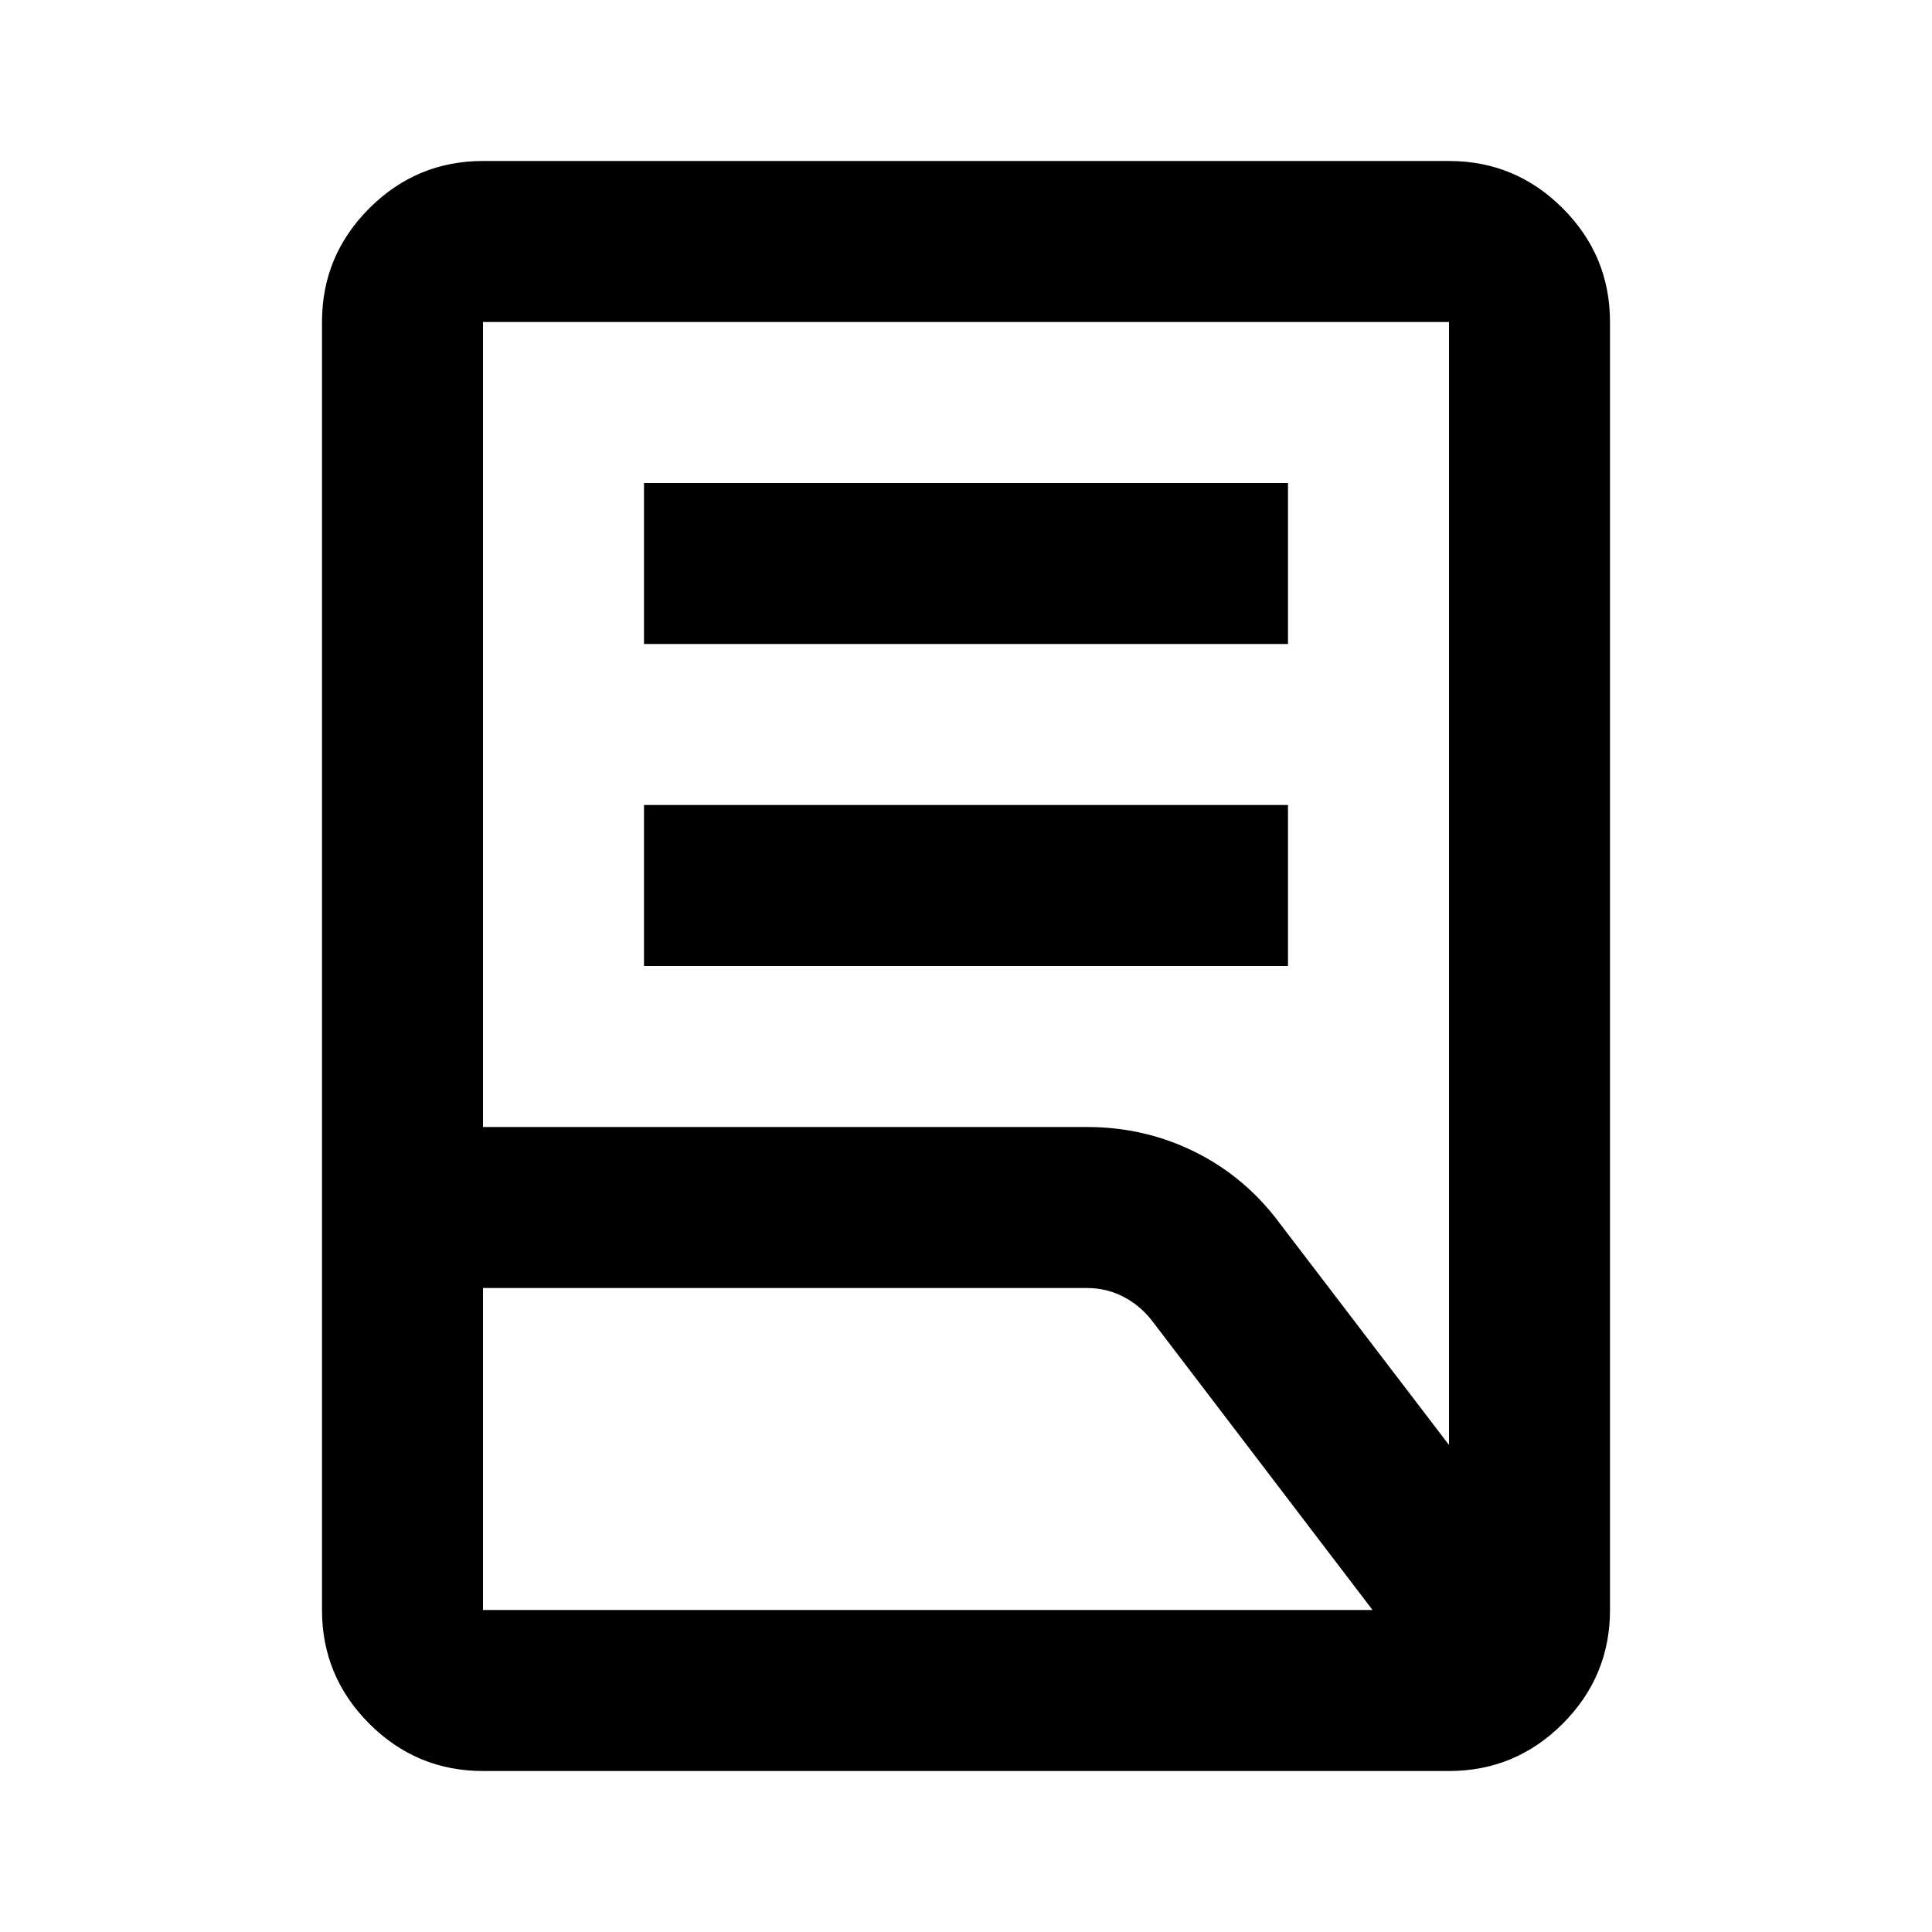
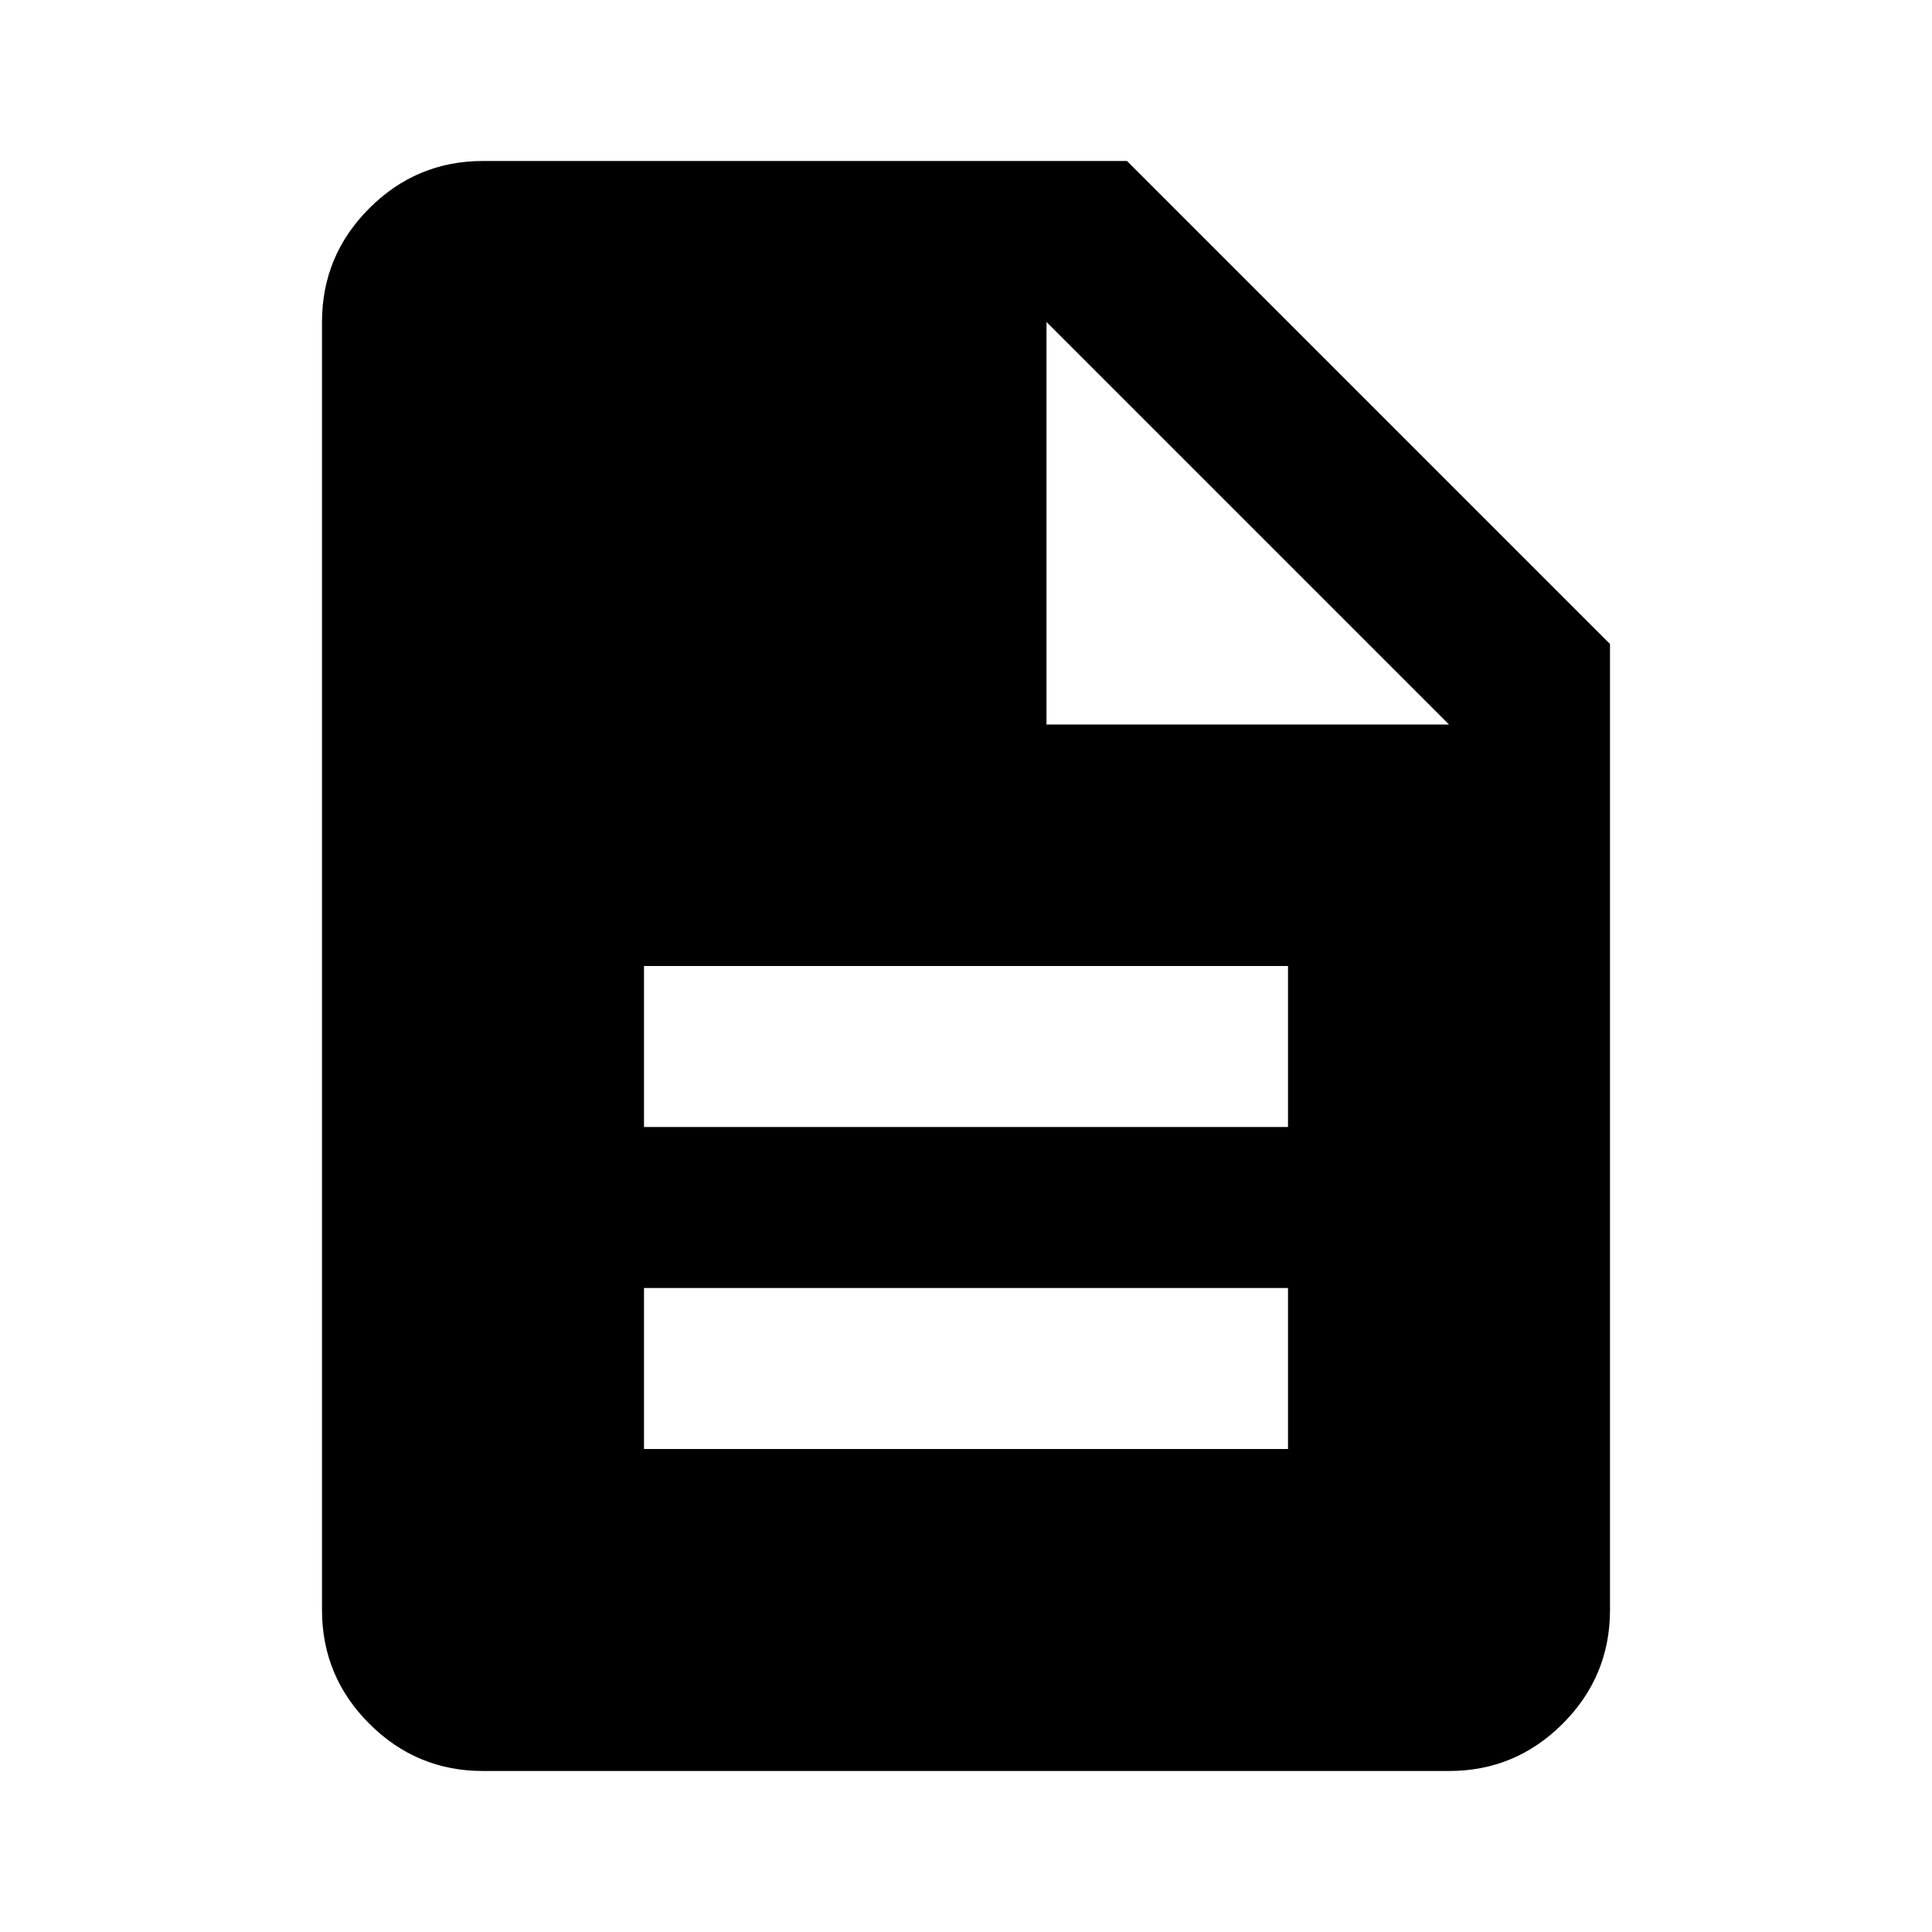
<svg xmlns="http://www.w3.org/2000/svg" height="24" viewBox="0 -960 960 960" width="24">
-   <path d="M320-480v-80h320v80H320Zm0-160v-80h320v80H320Zm-80 240h300q29 0 54 12.5t42 35.5l84 110v-558H240v400Zm0 240h442L573-303q-6-8-14.5-12.5T540-320H240v160Zm480 80H240q-33 0-56.5-23.5T160-160v-640q0-33 23.5-56.5T240-880h480q33 0 56.5 23.5T800-800v640q0 33-23.5 56.5T720-80Zm-480-80v-640 640Zm0-160v-80 80Z" />
+   <path d="M320-240h320v-80H320v80Zm0-160h320v-80H320v80ZM240-80q-33 0-56.5-23.5T160-160v-640q0-33 23.5-56.5T240-880h320l240 240v480q0 33-23.5 56.5T720-80H240Zm280-520h200L520-800v200Z" />
</svg>
